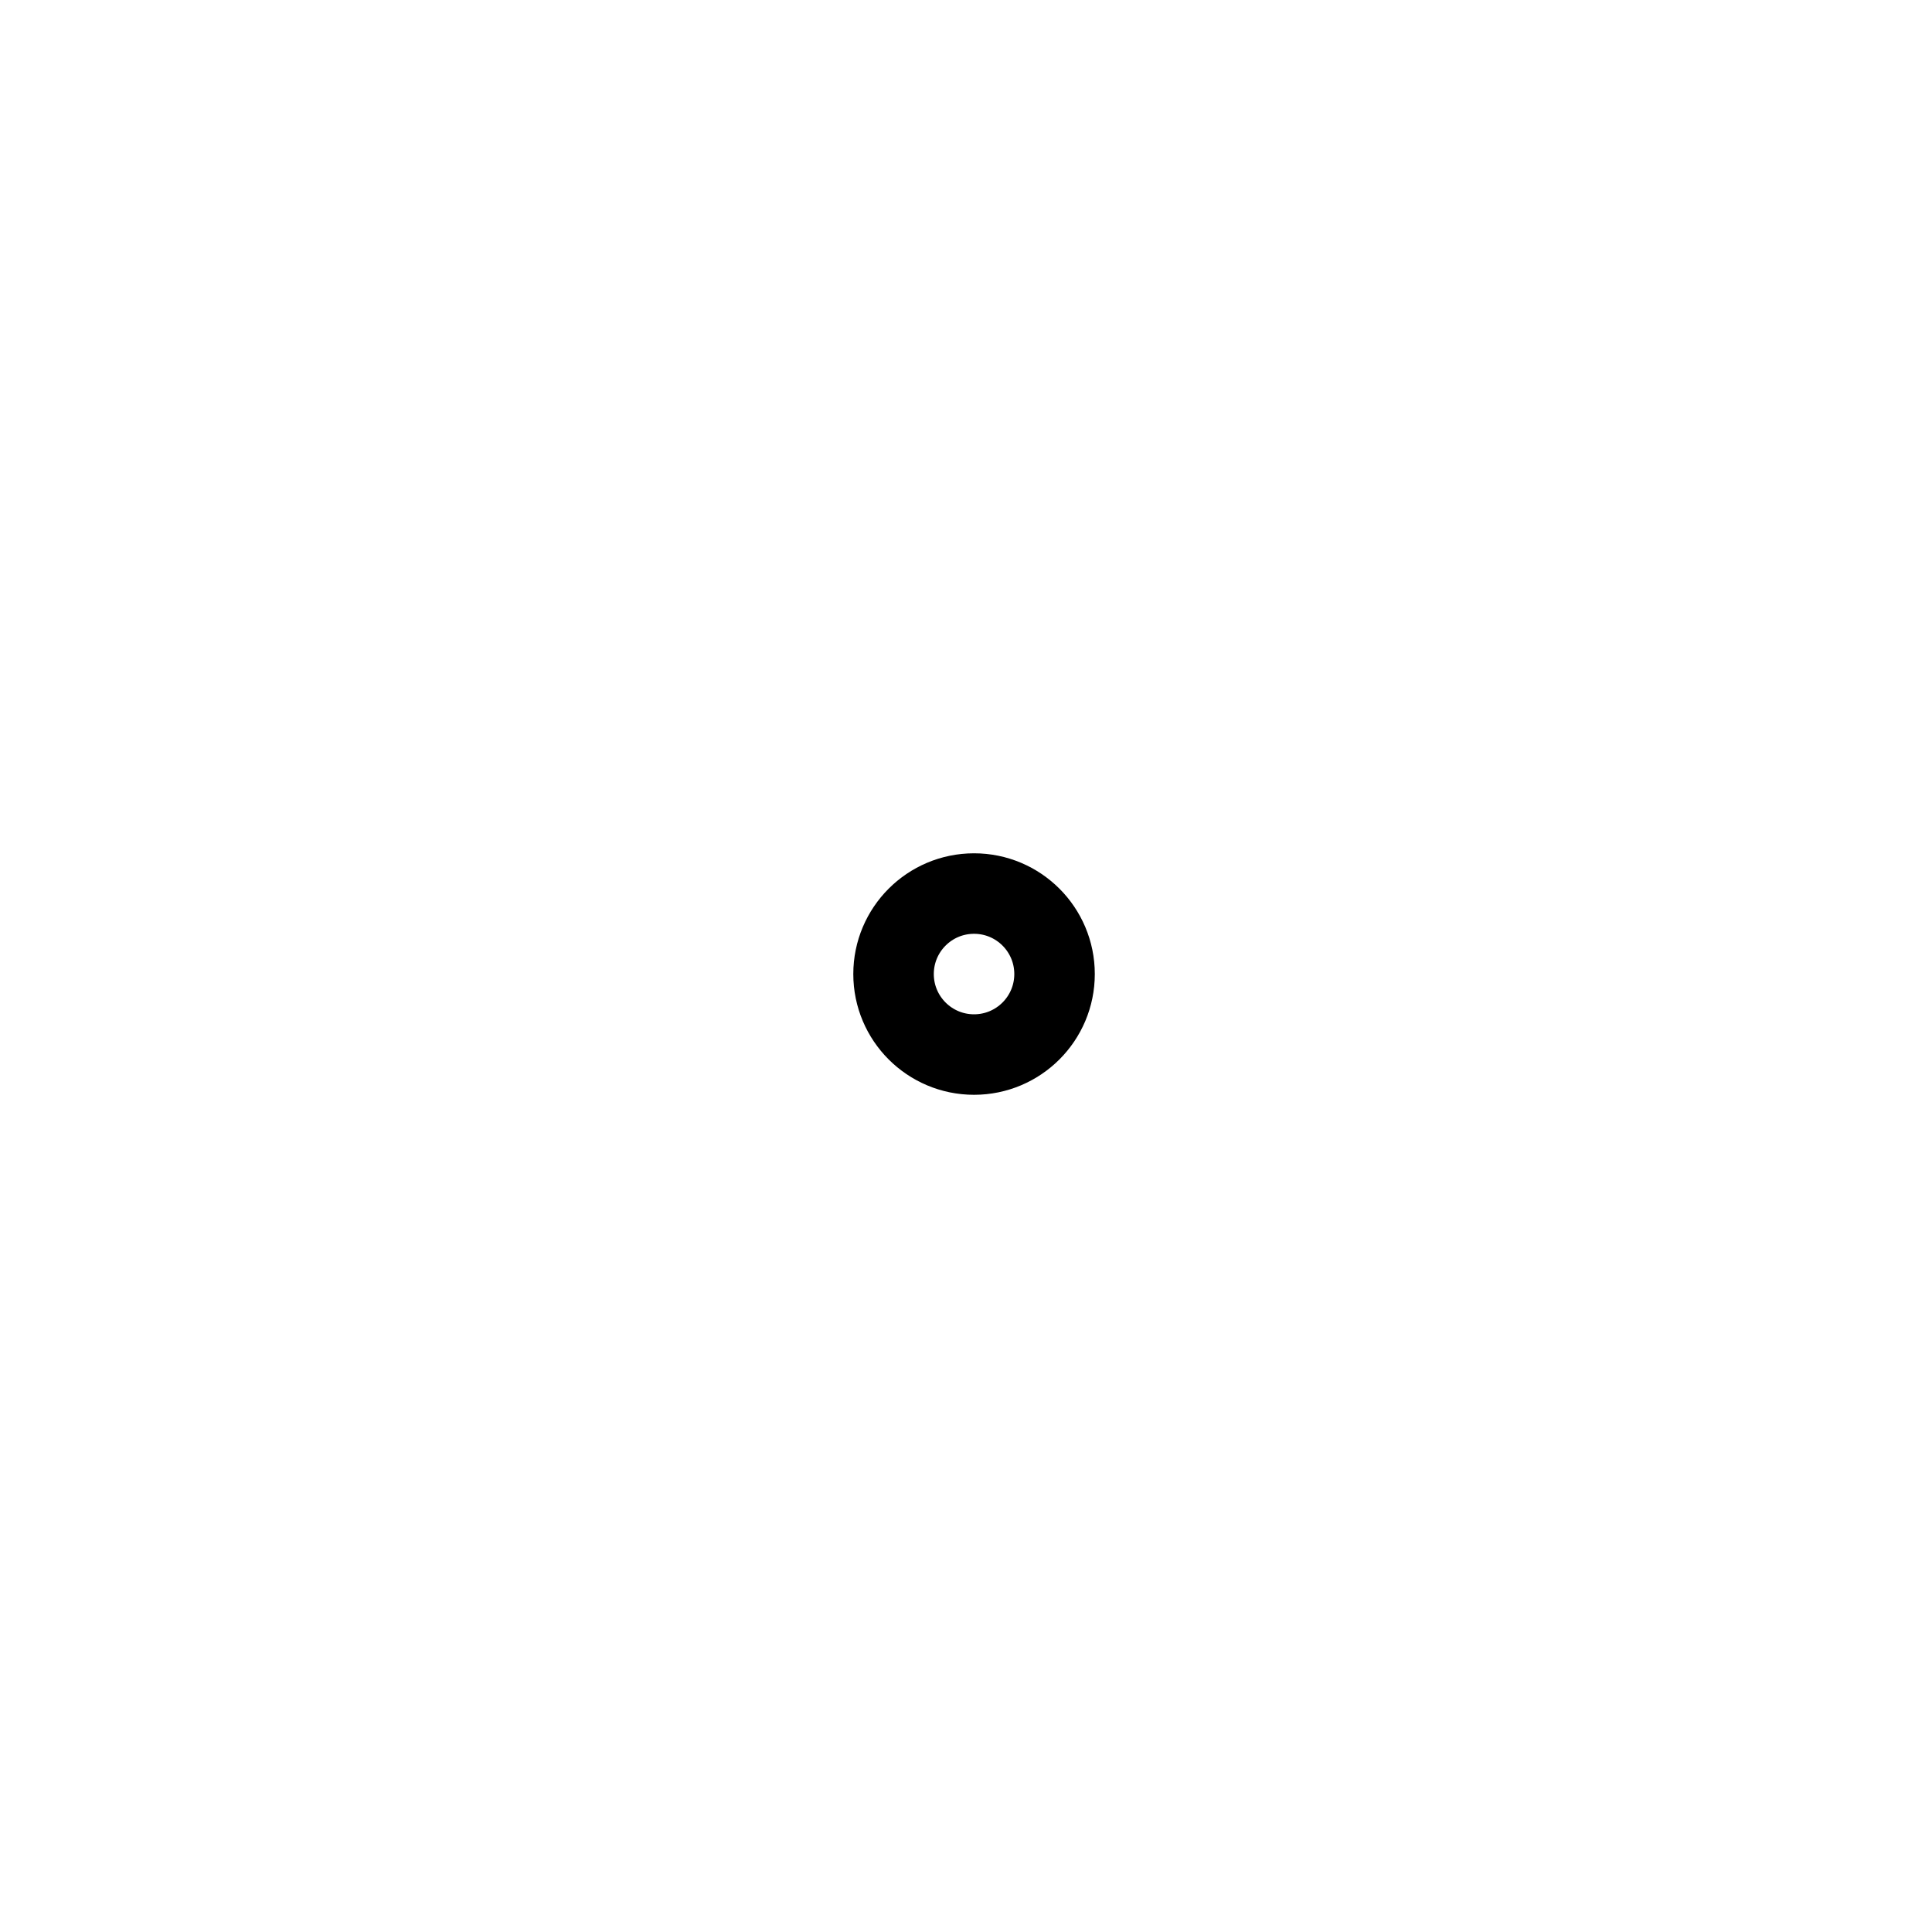
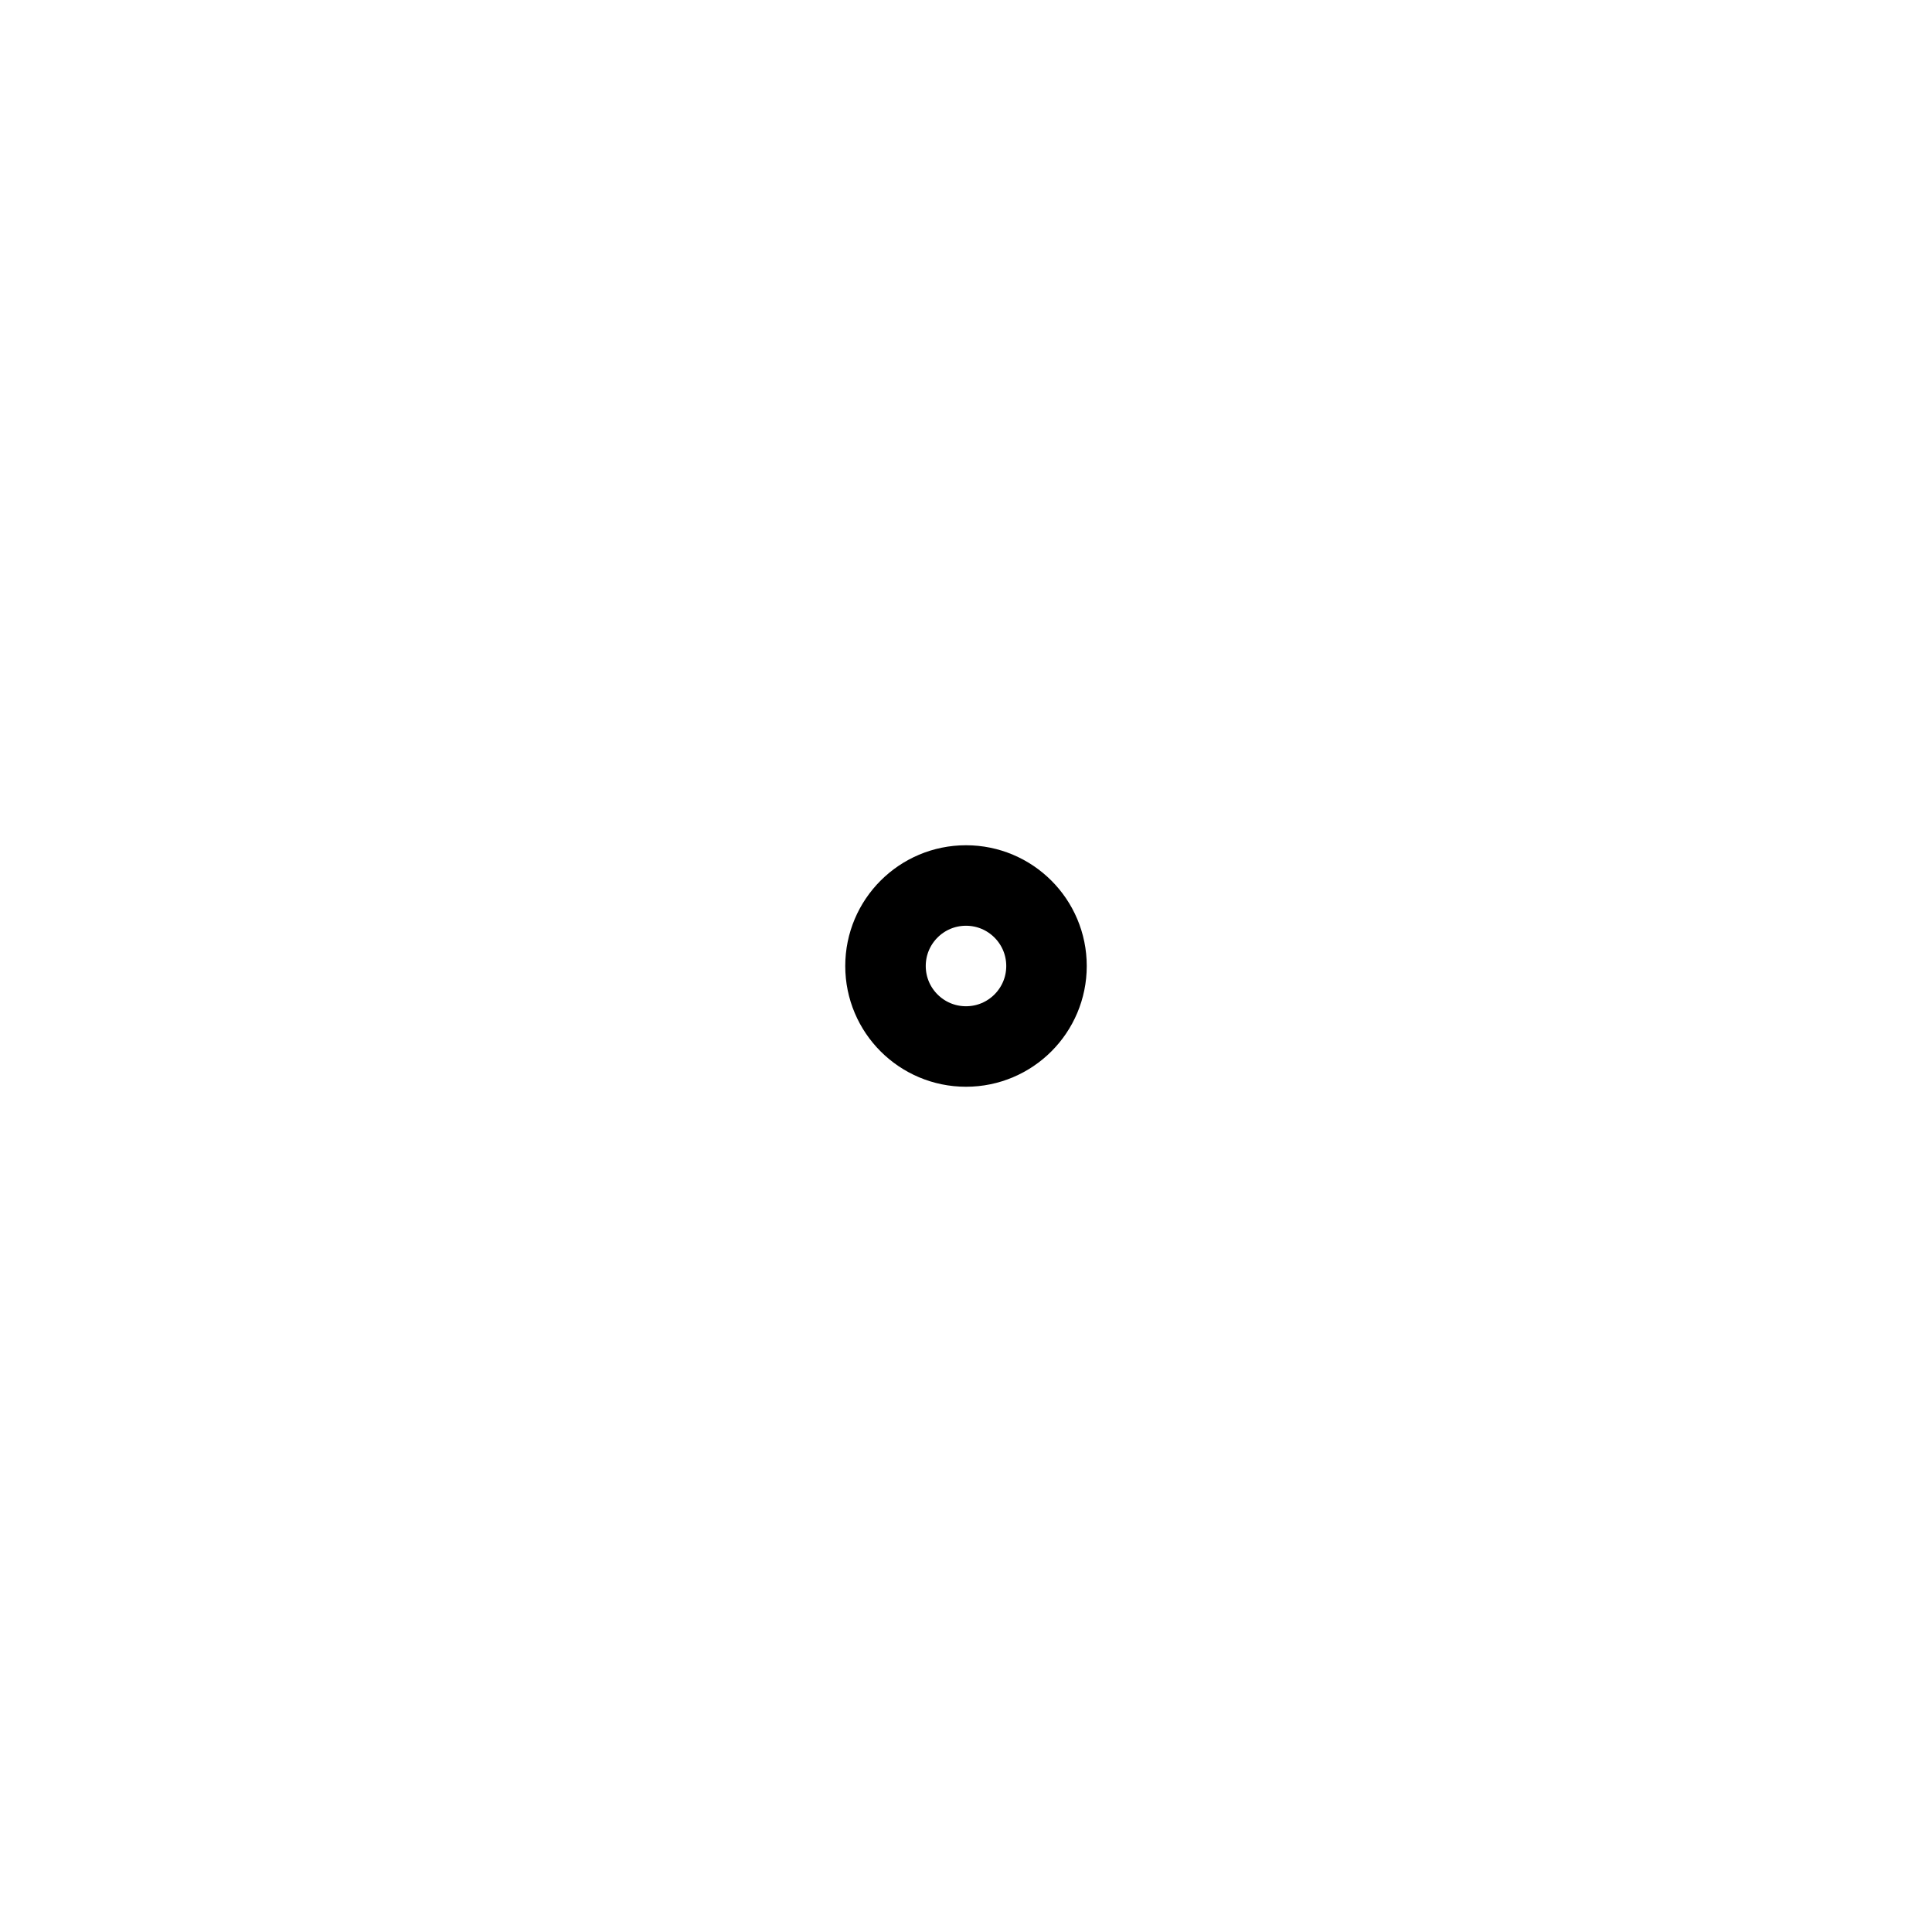
<svg xmlns="http://www.w3.org/2000/svg" width="24" height="24" viewBox="0 0 24 24" fill="none" stroke="currentColor" stroke-width="calc((100vw - 100vh) / 10)" stroke-linecap="round" stroke-linejoin="round">
-   <circle vector-effect="non-scaling-stroke" cx="12.1" cy="12.1" r="1" />
+   <circle vector-effect="non-scaling-stroke" cx="12" cy="12" r="1" />
</svg>
